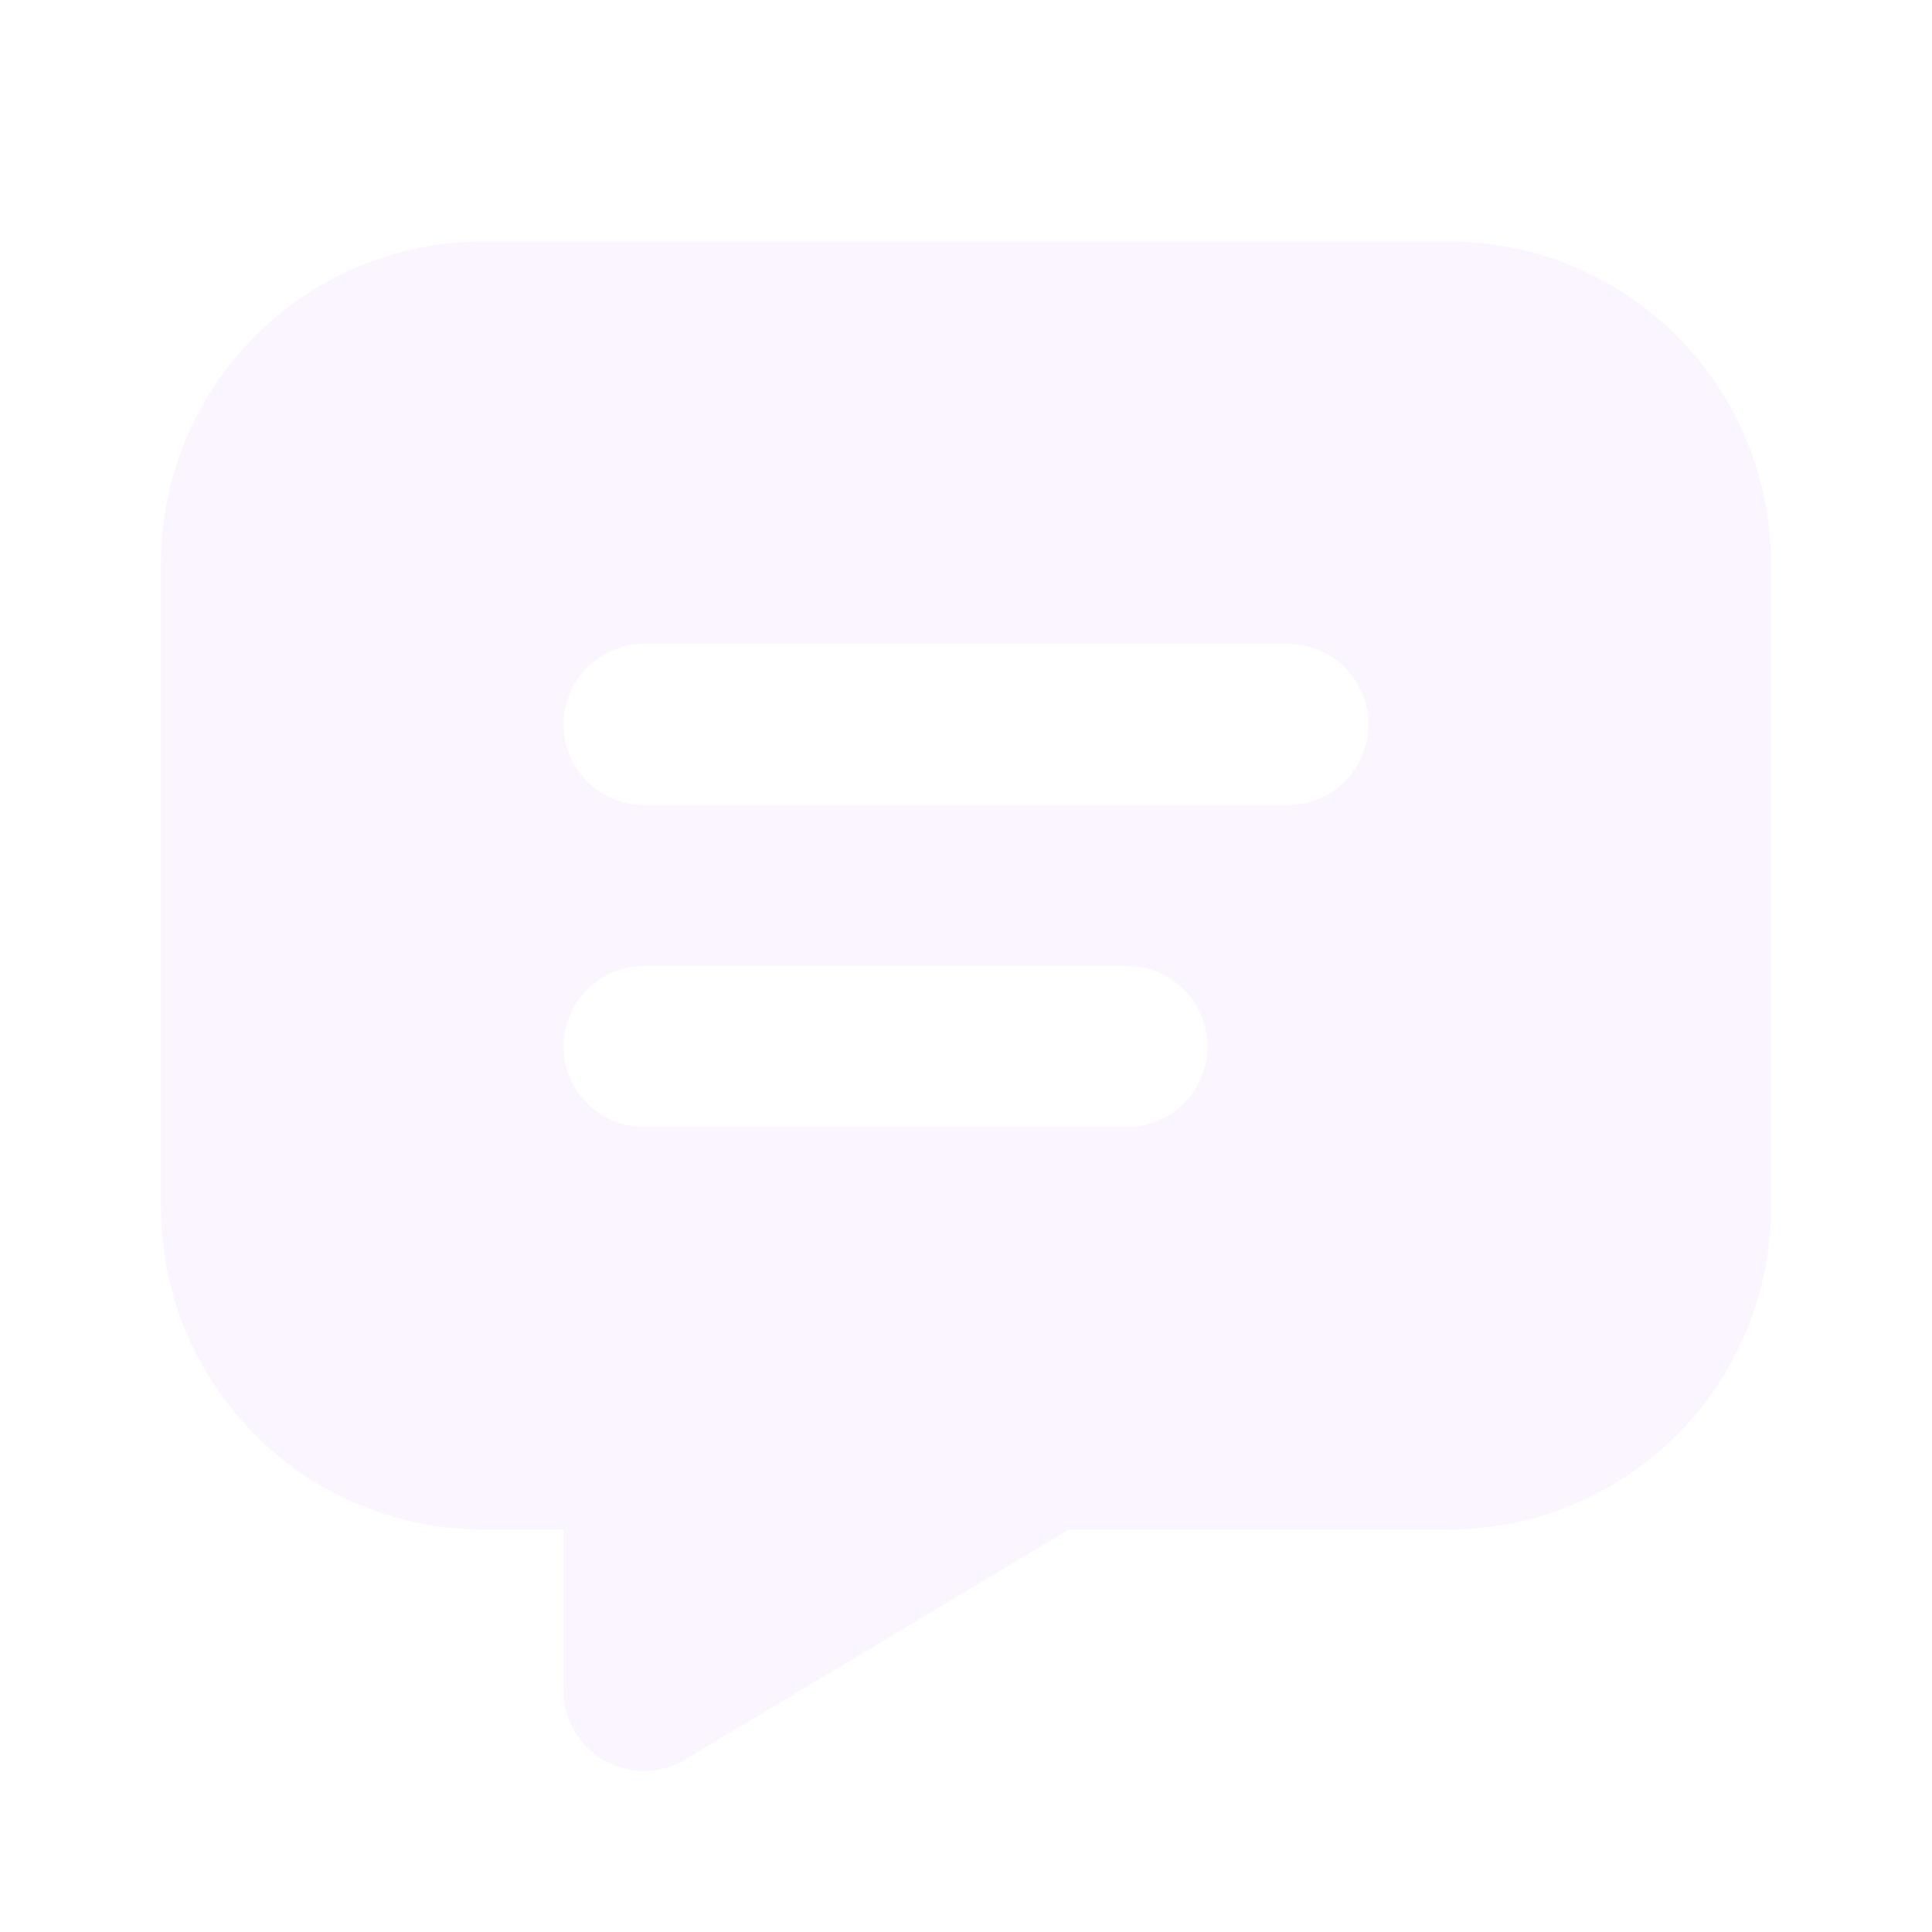
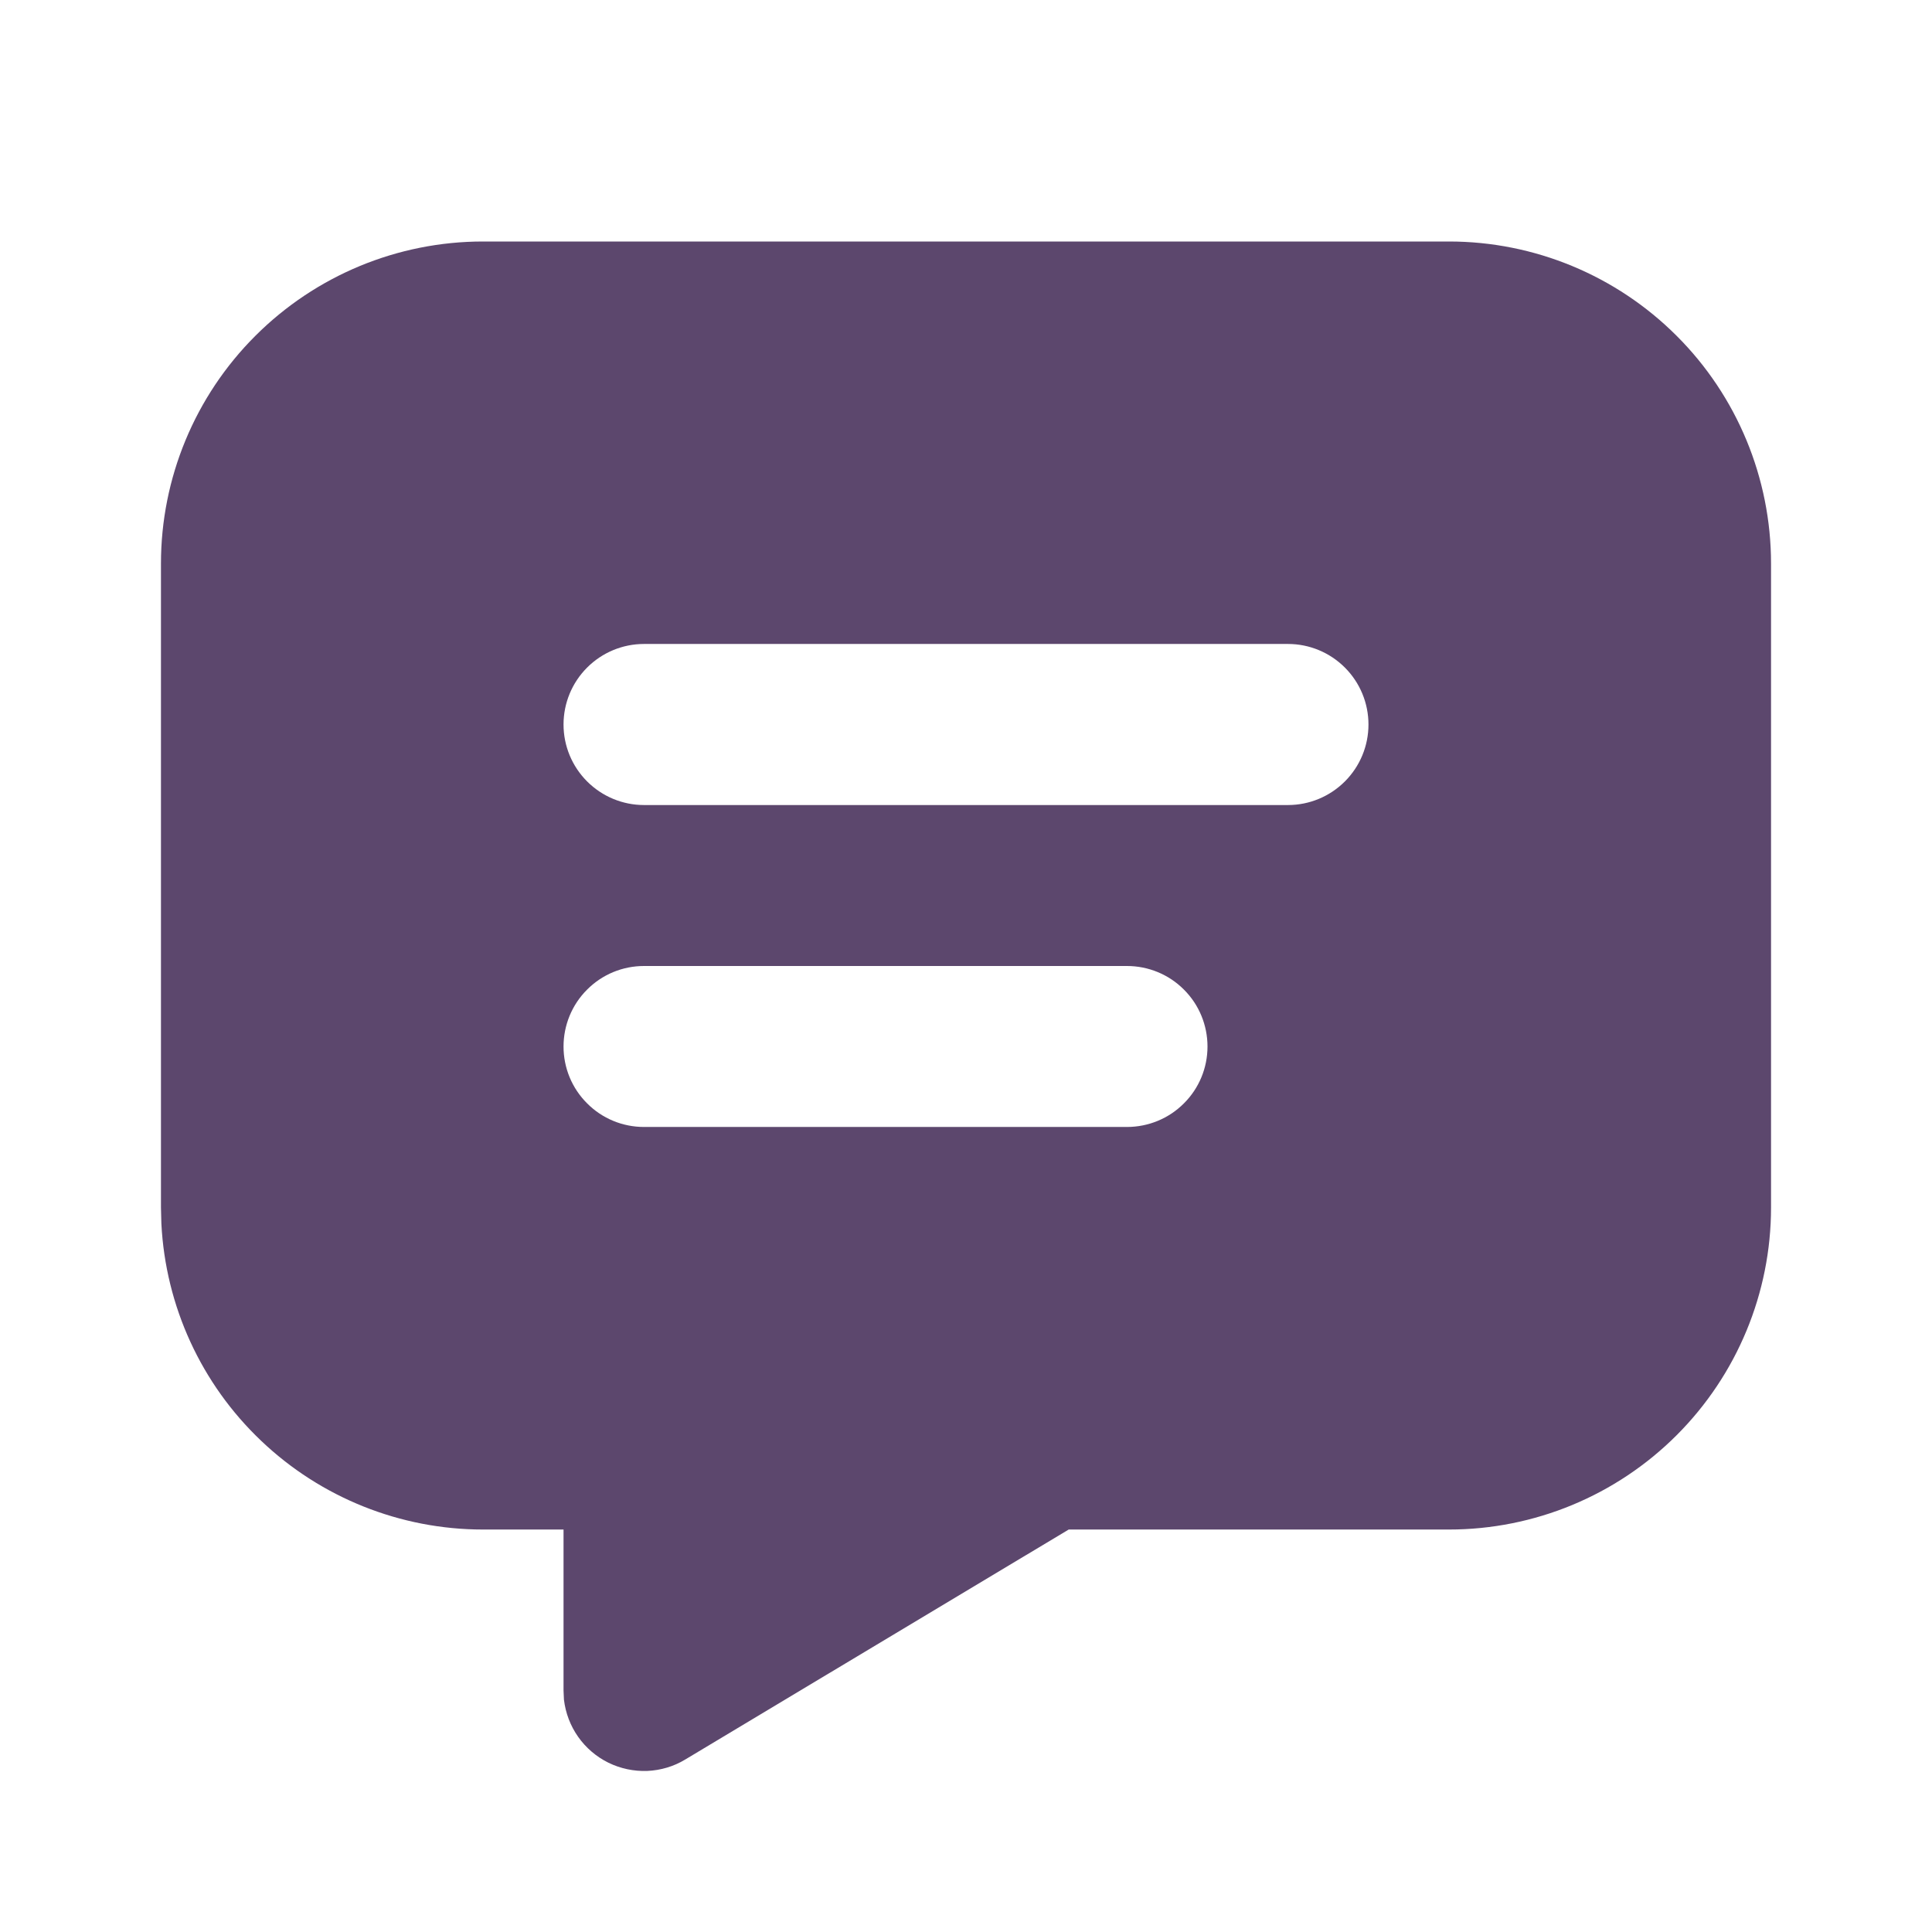
<svg xmlns="http://www.w3.org/2000/svg" width="19" height="19" viewBox="0 0 19 19" fill="none">
-   <path d="M14.25 2.375C15.09 2.375 15.895 2.709 16.489 3.303C17.083 3.896 17.417 4.702 17.417 5.542V11.875C17.417 12.715 17.083 13.52 16.489 14.114C15.895 14.708 15.09 15.042 14.25 15.042H10.51L6.74 17.303C6.627 17.372 6.498 17.41 6.366 17.416C6.233 17.421 6.102 17.393 5.983 17.335C5.864 17.276 5.762 17.189 5.686 17.081C5.609 16.972 5.562 16.847 5.546 16.715L5.542 16.625V15.042H4.75C3.938 15.042 3.156 14.729 2.568 14.169C1.979 13.61 1.628 12.845 1.587 12.033L1.583 11.875V5.542C1.583 4.702 1.917 3.896 2.511 3.303C3.105 2.709 3.91 2.375 4.75 2.375H14.25ZM11.083 9.5H6.333C6.123 9.5 5.922 9.583 5.774 9.732C5.625 9.88 5.542 10.082 5.542 10.292C5.542 10.502 5.625 10.703 5.774 10.851C5.922 11 6.123 11.083 6.333 11.083H11.083C11.293 11.083 11.495 11 11.643 10.851C11.792 10.703 11.875 10.502 11.875 10.292C11.875 10.082 11.792 9.88 11.643 9.732C11.495 9.583 11.293 9.5 11.083 9.5ZM12.667 6.333H6.333C6.123 6.333 5.922 6.417 5.774 6.565C5.625 6.714 5.542 6.915 5.542 7.125C5.542 7.335 5.625 7.536 5.774 7.685C5.922 7.833 6.123 7.917 6.333 7.917H12.667C12.877 7.917 13.078 7.833 13.226 7.685C13.375 7.536 13.458 7.335 13.458 7.125C13.458 6.915 13.375 6.714 13.226 6.565C13.078 6.417 12.877 6.333 12.667 6.333Z" fill="#FAF2FF" fill-opacity="0.8" />
+   <path d="M14.25 2.375C15.09 2.375 15.895 2.709 16.489 3.303C17.083 3.896 17.417 4.702 17.417 5.542V11.875C17.417 12.715 17.083 13.52 16.489 14.114C15.895 14.708 15.09 15.042 14.25 15.042H10.51L6.74 17.303C6.627 17.372 6.498 17.41 6.366 17.416C6.233 17.421 6.102 17.393 5.983 17.335C5.864 17.276 5.762 17.189 5.686 17.081C5.609 16.972 5.562 16.847 5.546 16.715L5.542 16.625V15.042H4.75C3.938 15.042 3.156 14.729 2.568 14.169C1.979 13.61 1.628 12.845 1.587 12.033L1.583 11.875V5.542C1.583 4.702 1.917 3.896 2.511 3.303C3.105 2.709 3.91 2.375 4.75 2.375H14.25ZM11.083 9.5H6.333C6.123 9.5 5.922 9.583 5.774 9.732C5.625 9.88 5.542 10.082 5.542 10.292C5.542 10.502 5.625 10.703 5.774 10.851C5.922 11 6.123 11.083 6.333 11.083H11.083C11.293 11.083 11.495 11 11.643 10.851C11.792 10.703 11.875 10.502 11.875 10.292C11.875 10.082 11.792 9.88 11.643 9.732C11.495 9.583 11.293 9.5 11.083 9.5ZM12.667 6.333H6.333C6.123 6.333 5.922 6.417 5.774 6.565C5.625 6.714 5.542 6.915 5.542 7.125C5.542 7.335 5.625 7.536 5.774 7.685C5.922 7.833 6.123 7.917 6.333 7.917H12.667C12.877 7.917 13.078 7.833 13.226 7.685C13.375 7.536 13.458 7.335 13.458 7.125C13.458 6.915 13.375 6.714 13.226 6.565C13.078 6.417 12.877 6.333 12.667 6.333Z" fill="#341949" fill-opacity="0.8" />
</svg>
